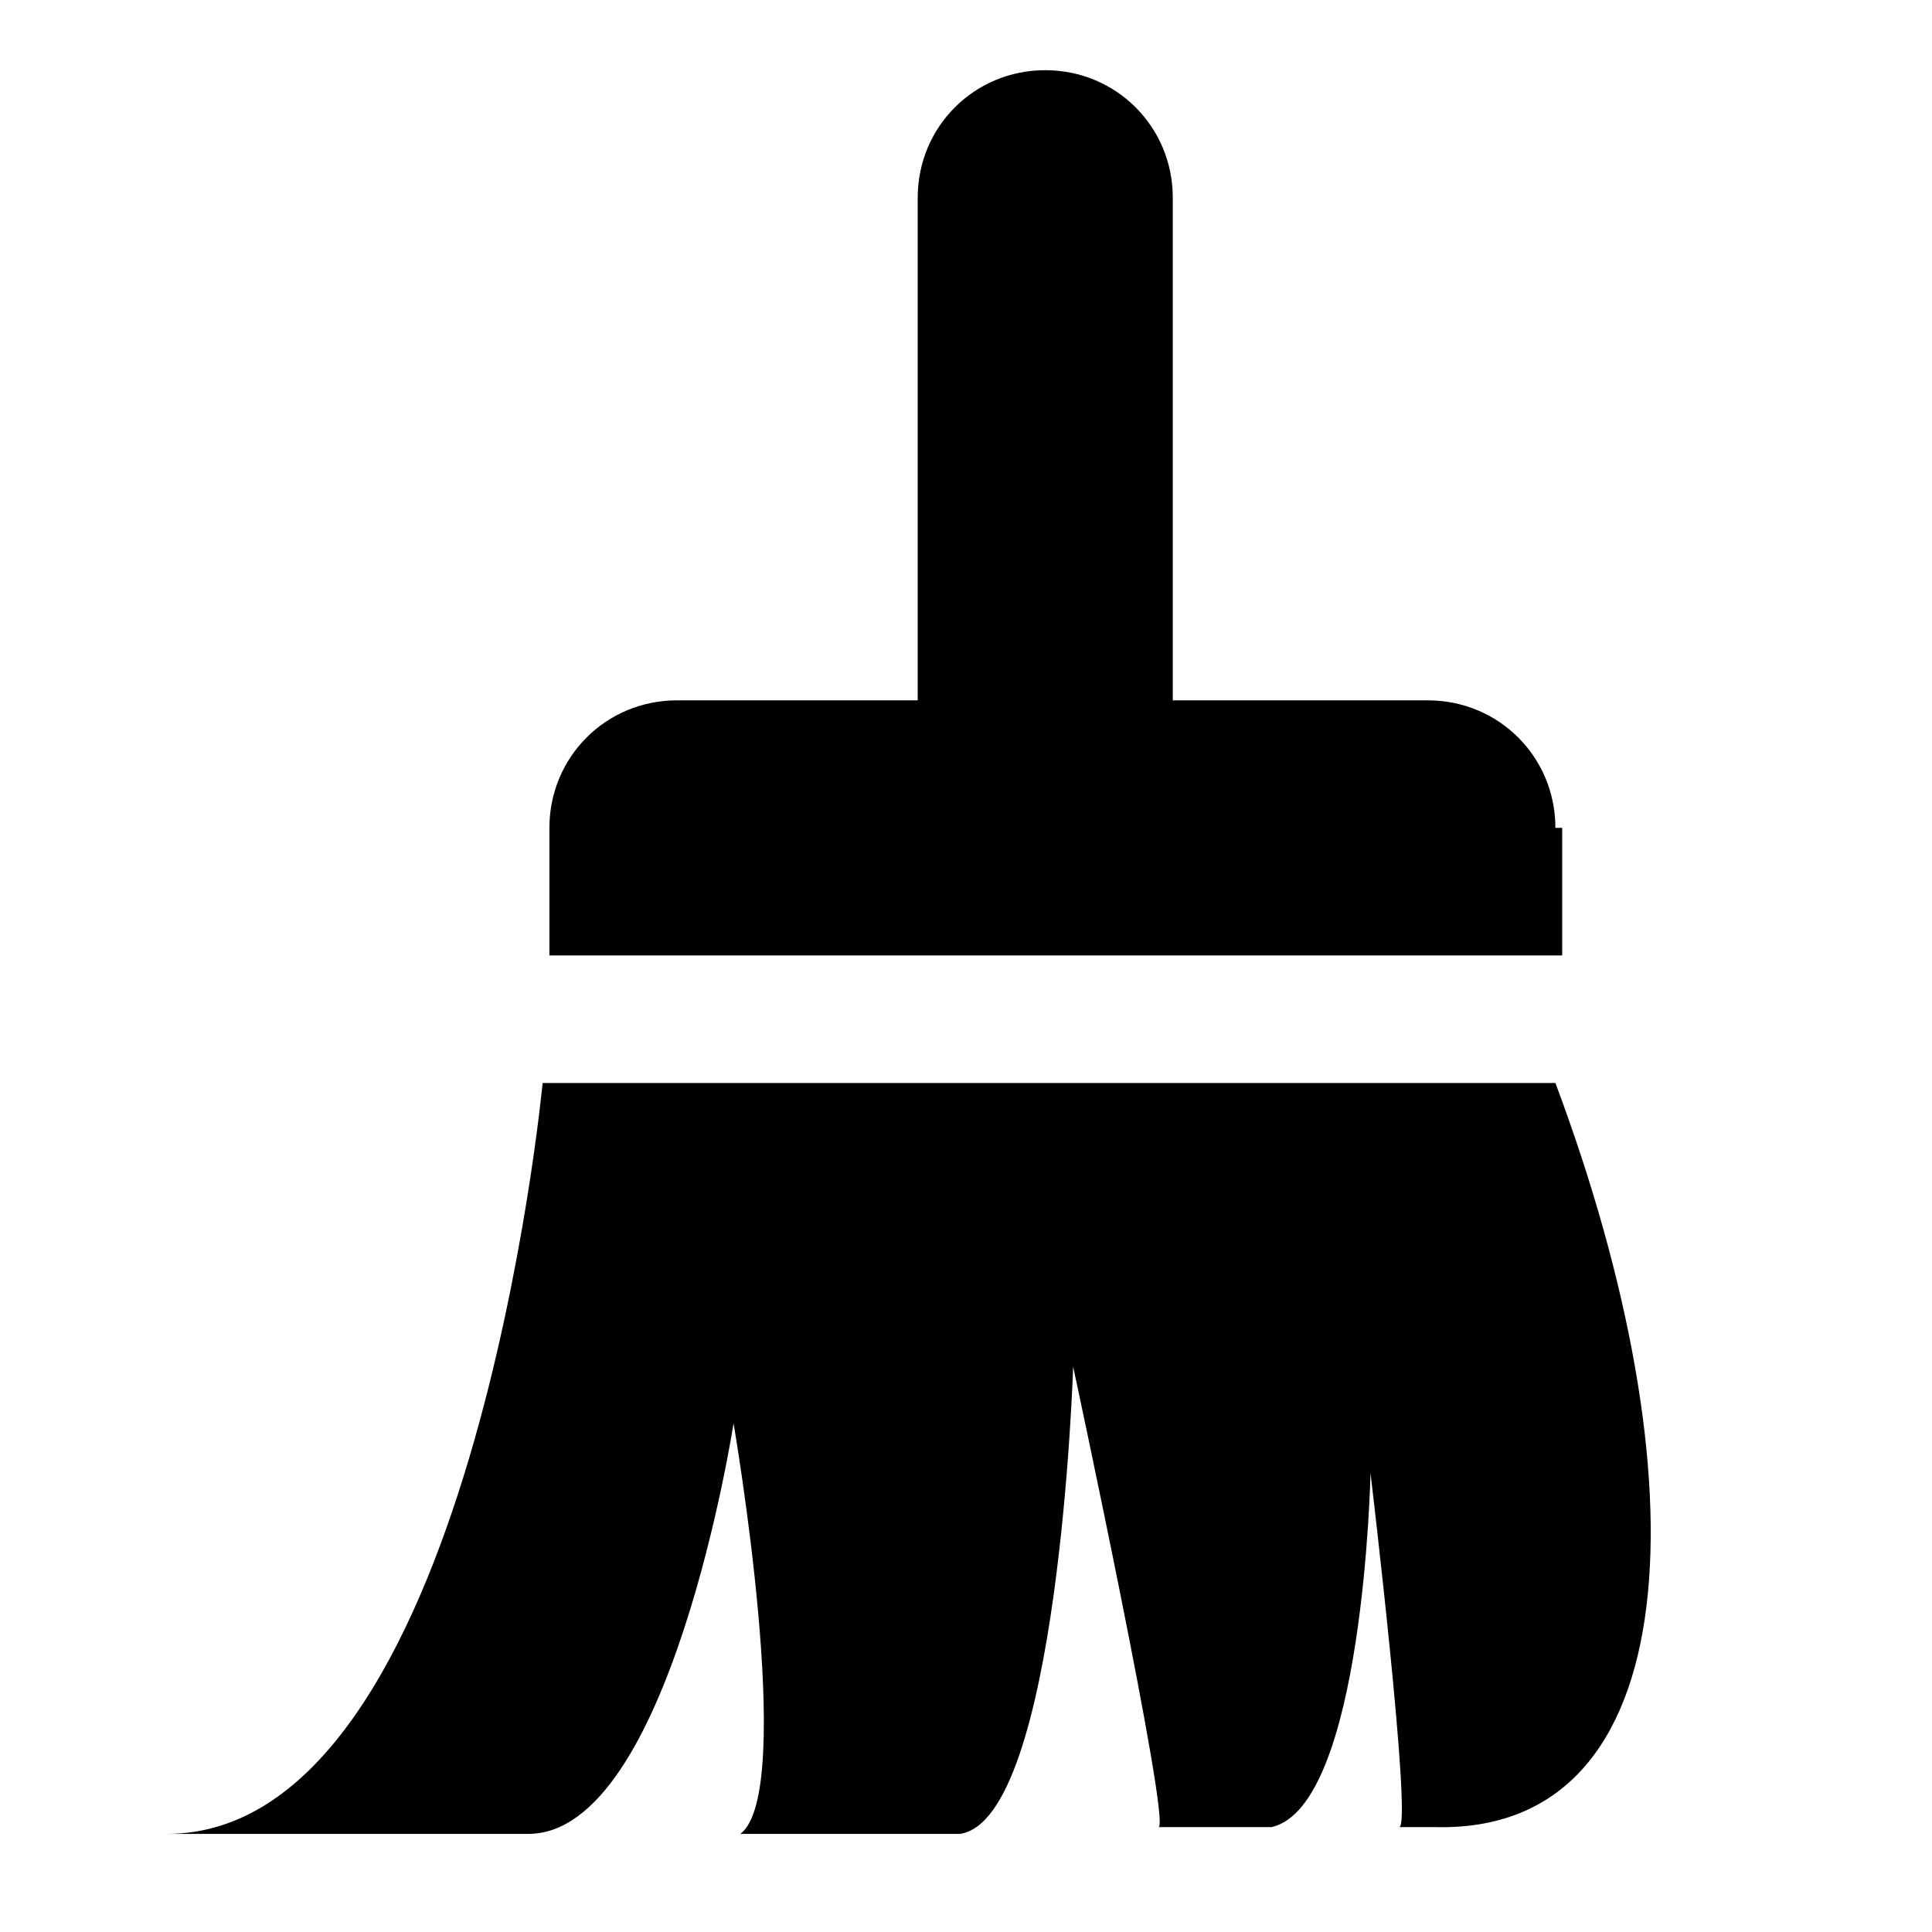
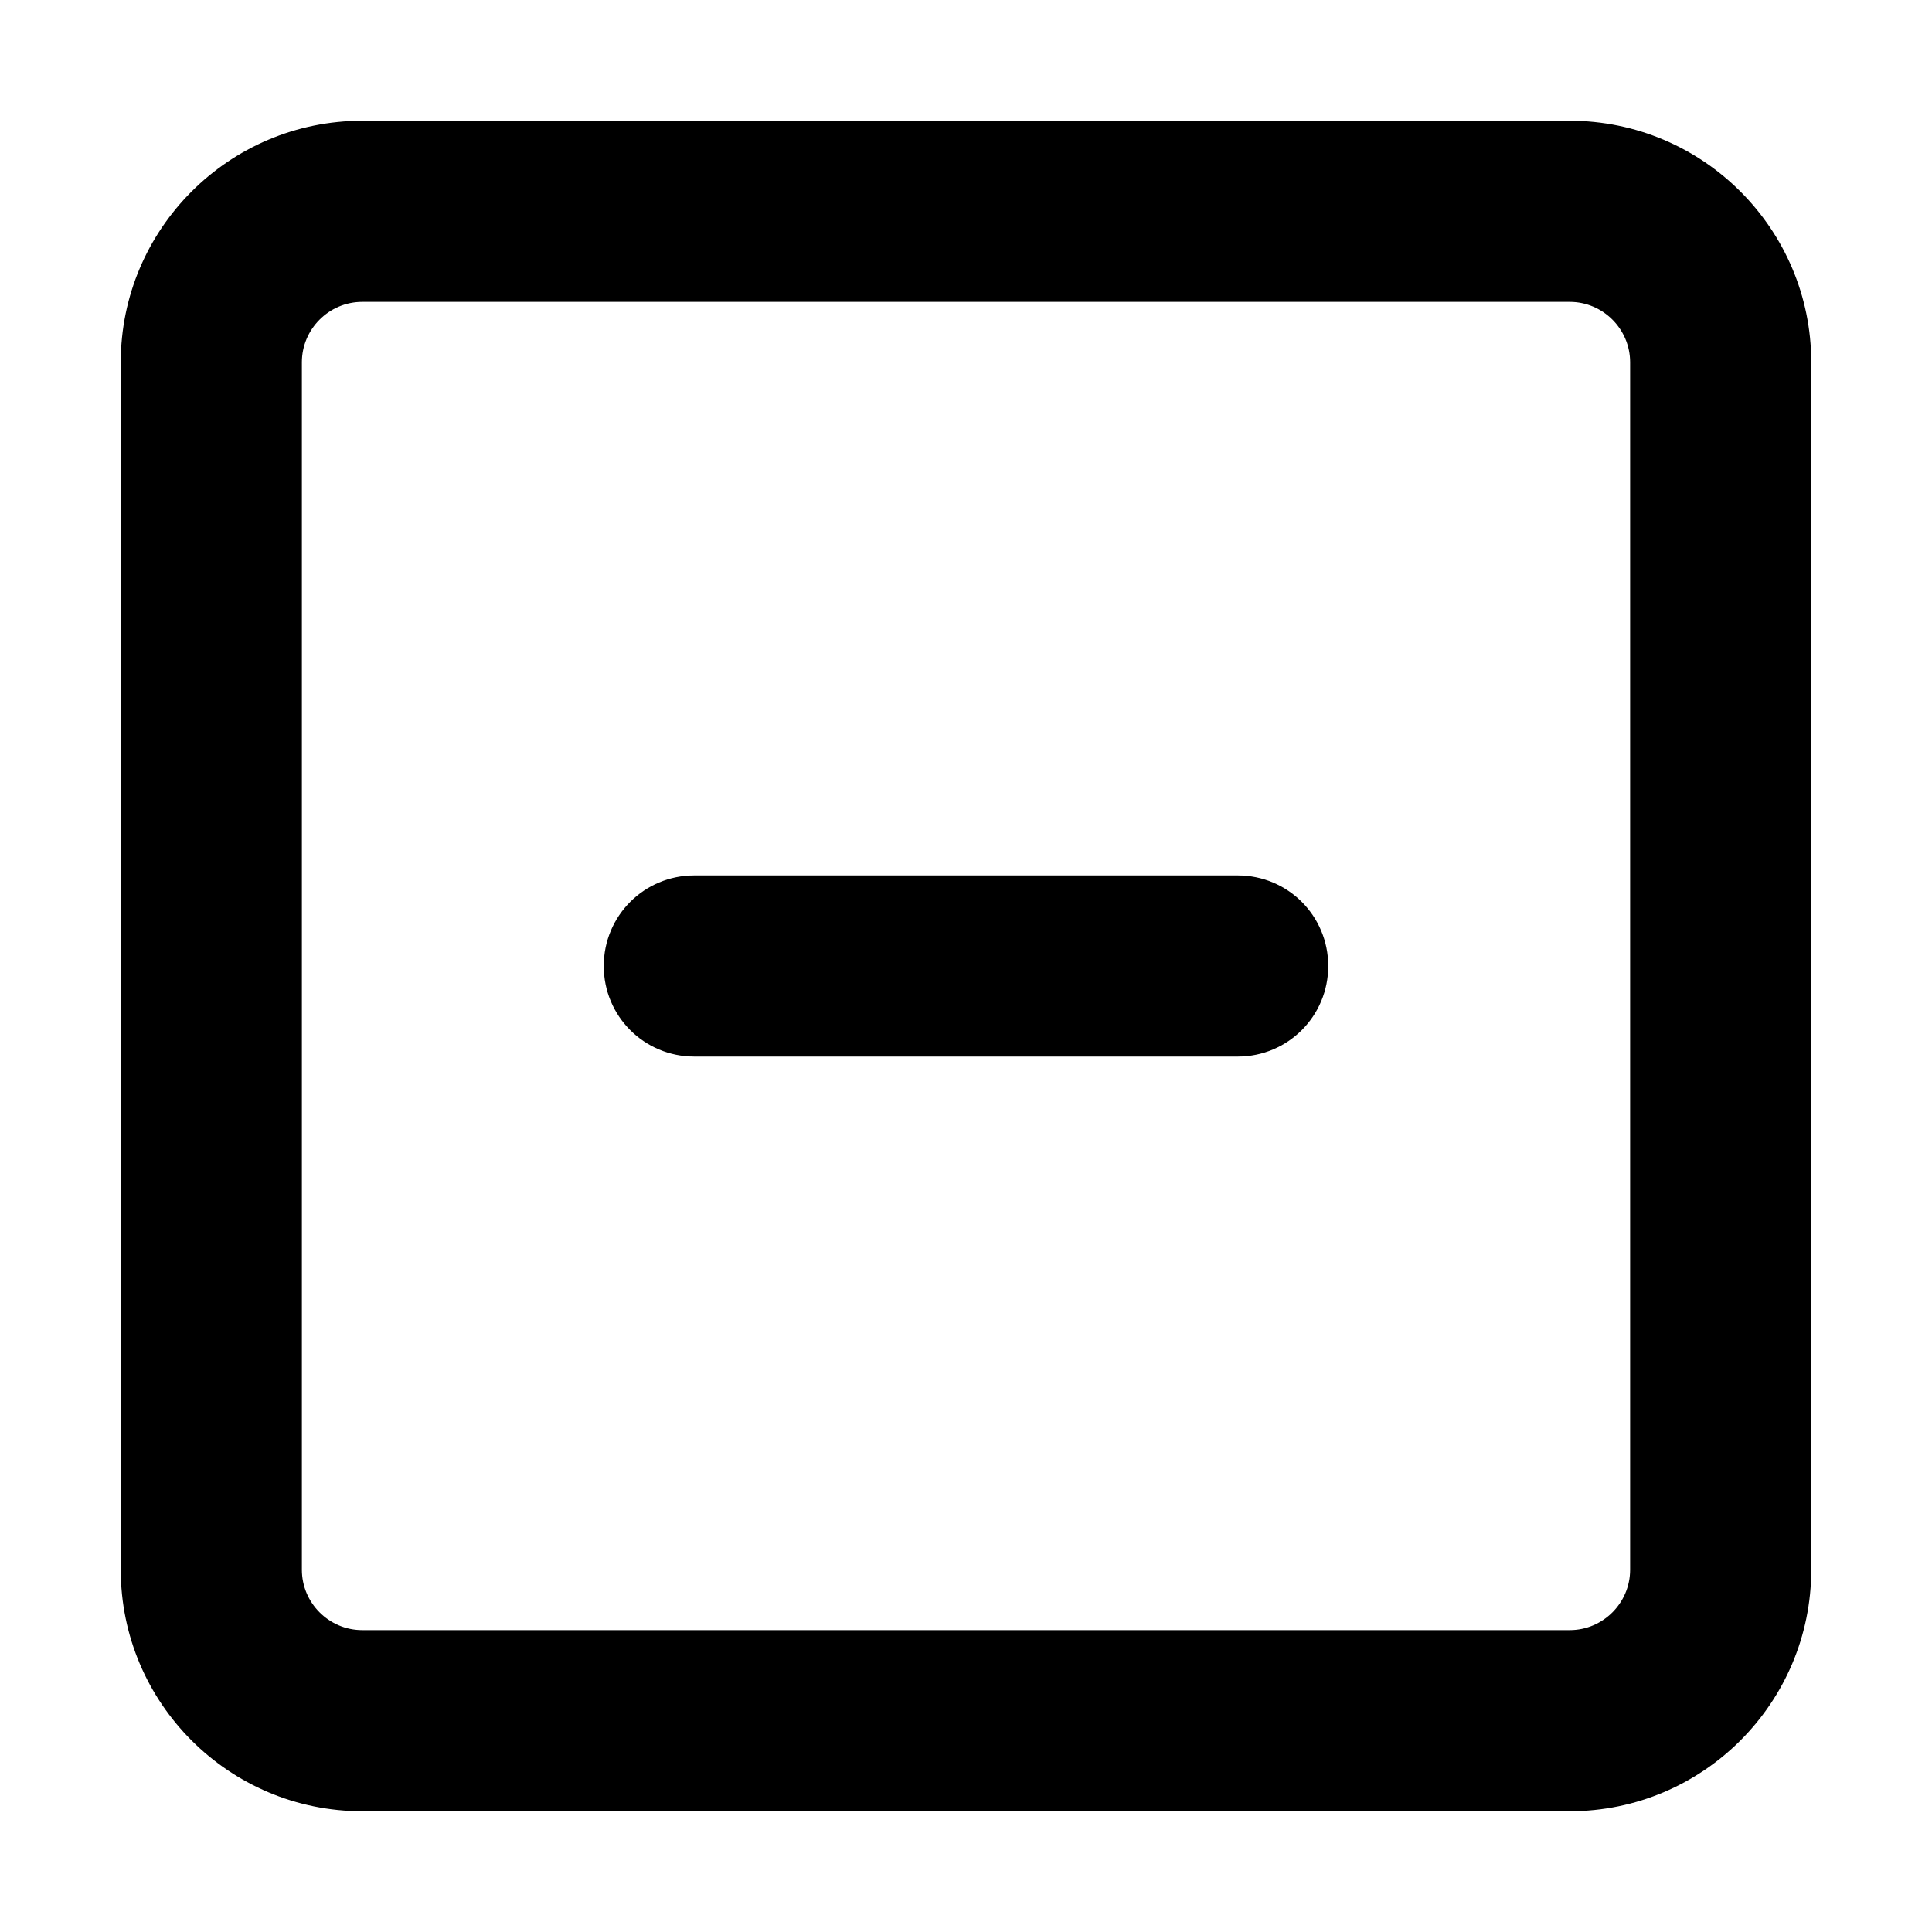
- <svg xmlns="http://www.w3.org/2000/svg" t="1716619151728" class="icon" viewBox="0 0 1024 1024" version="1.1" p-id="2749" fill="currentColor">
-   <path d="M824.4 438.8c0-37.6-30-67.6-67.6-67.6l-135.2 0L621.6 104.8c0-37.6-30-67.6-67.6-67.6-37.6 0-67.6 30-67.6 67.6l0 266.4L358.8 371.2c-37.6 0-67.6 30-67.6 67.6l0 67.6L828 506.4l0-67.6L824.4 438.8 824.4 438.8zM824.4 574c-11.2 0-536.8 0-536.8 0S250 972 88.4 972L280 972c75.2 0 108.8-217.6 108.8-217.6s33.6 195.2 3.6 217.6l105.2 0c-3.6 0 0 0 11.2 0 52.4-7.6 60-247.6 60-247.6s52.4 244 45.2 244c-26.4 0-78.8 0-105.2 0l0 0 154 0c-7.6 0 0 0 11.2 0 48.8-11.2 52.4-187.6 52.4-187.6s22.4 187.6 15.2 187.6c-18.8 0-48.8 0-67.6 0l-3.6 0 90 0C895.6 972 903.2 784.4 824.4 574L824.4 574z" p-id="2750" />
+ <svg xmlns="http://www.w3.org/2000/svg" t="1718176722681" class="icon" viewBox="0 0 1024 1024" version="1.1" p-id="16361" fill="currentColor">
+   <path d="M192 160c-17.6 0-32 14.4-32 32v640c0 17.6 14.4 32 32 32h640c17.6 0 32-14.4 32-32V192c0-17.6-14.4-32-32-32H192zM64 192c0-70.6 57.4-128 128-128h640c70.6 0 128 57.4 128 128v640c0 70.6-57.4 128-128 128H192c-70.6 0-128-57.4-128-128V192z m304 272h288c26.6 0 48 21.4 48 48s-21.4 48-48 48H368c-26.6 0-48-21.4-48-48s21.4-48 48-48z" p-id="16362" />
</svg>
